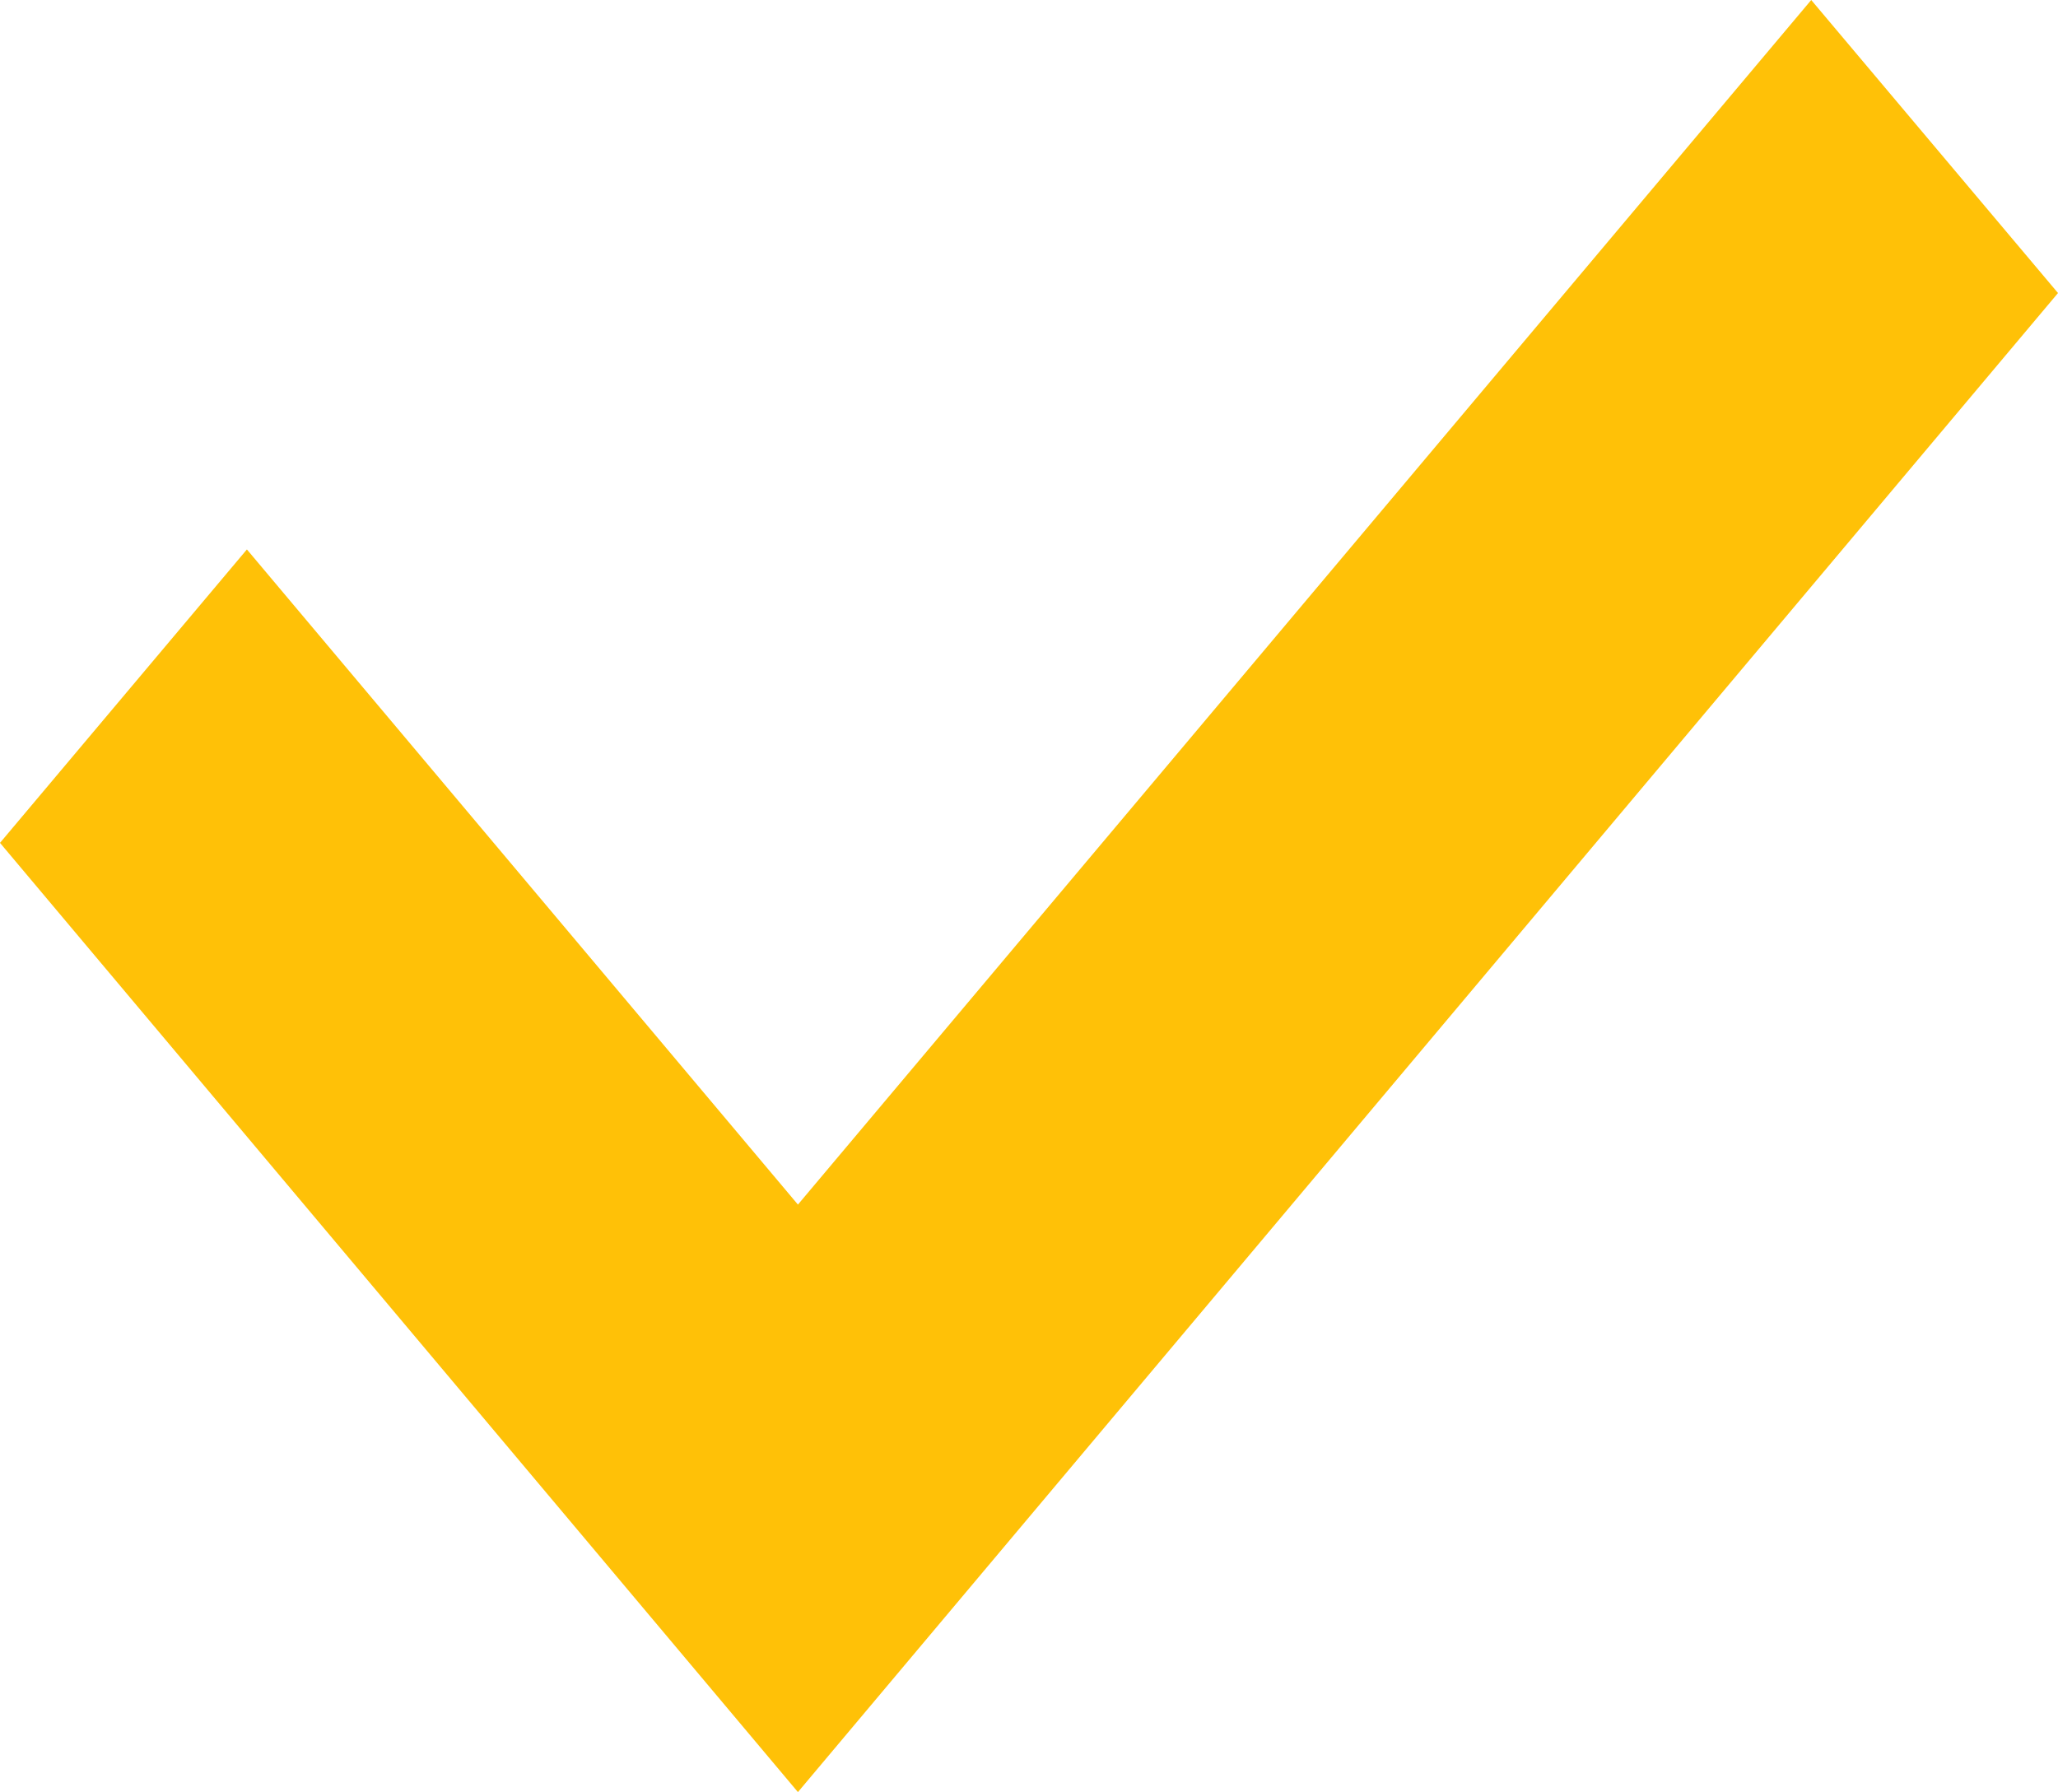
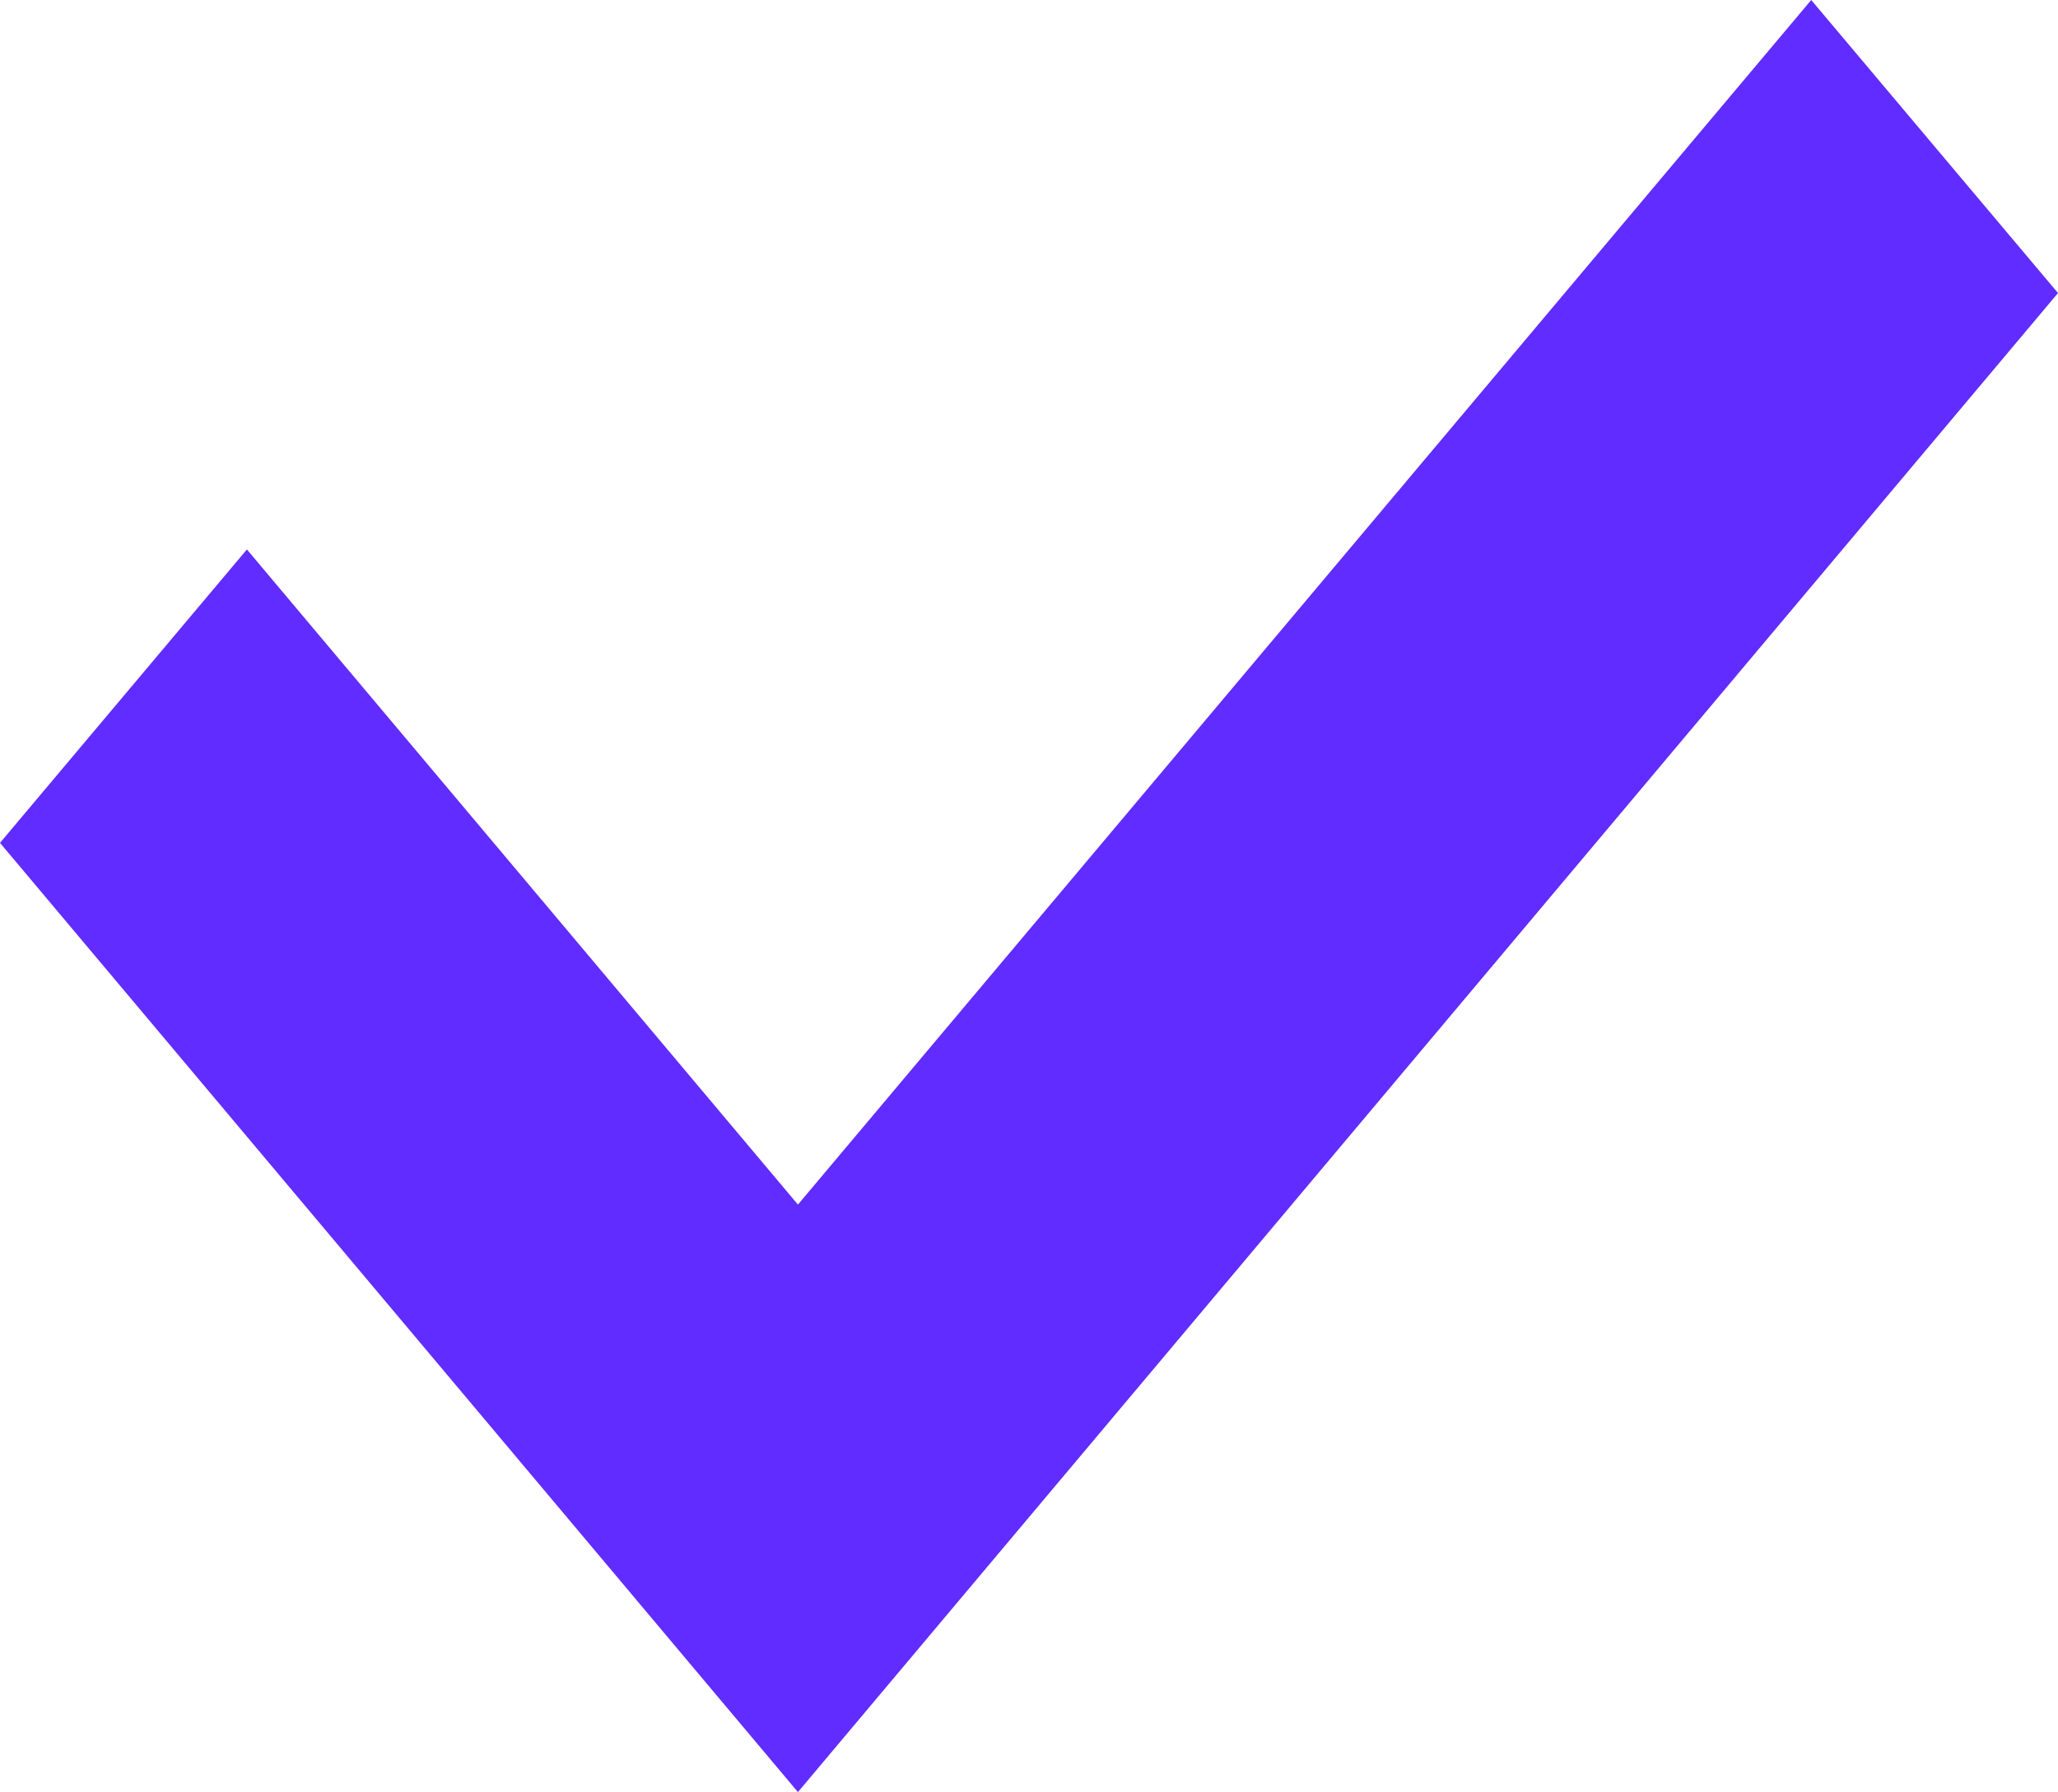
<svg xmlns="http://www.w3.org/2000/svg" width="15.787" height="13.745" viewBox="0 0 15.787 13.745">
  <g id="check" transform="translate(0 -68.552)">
-     <path id="Path_32" data-name="Path 32" d="M13.894,68.552,6.121,77.793,1.894,72.767,0,75.018,6.121,82.3,15.787,70.8Z" fill="#ffc107" />
+     <path id="Path_32" data-name="Path 32" d="M13.894,68.552,6.121,77.793,1.894,72.767,0,75.018,6.121,82.3,15.787,70.8Z" fill="#612CFF" />
  </g>
</svg>
